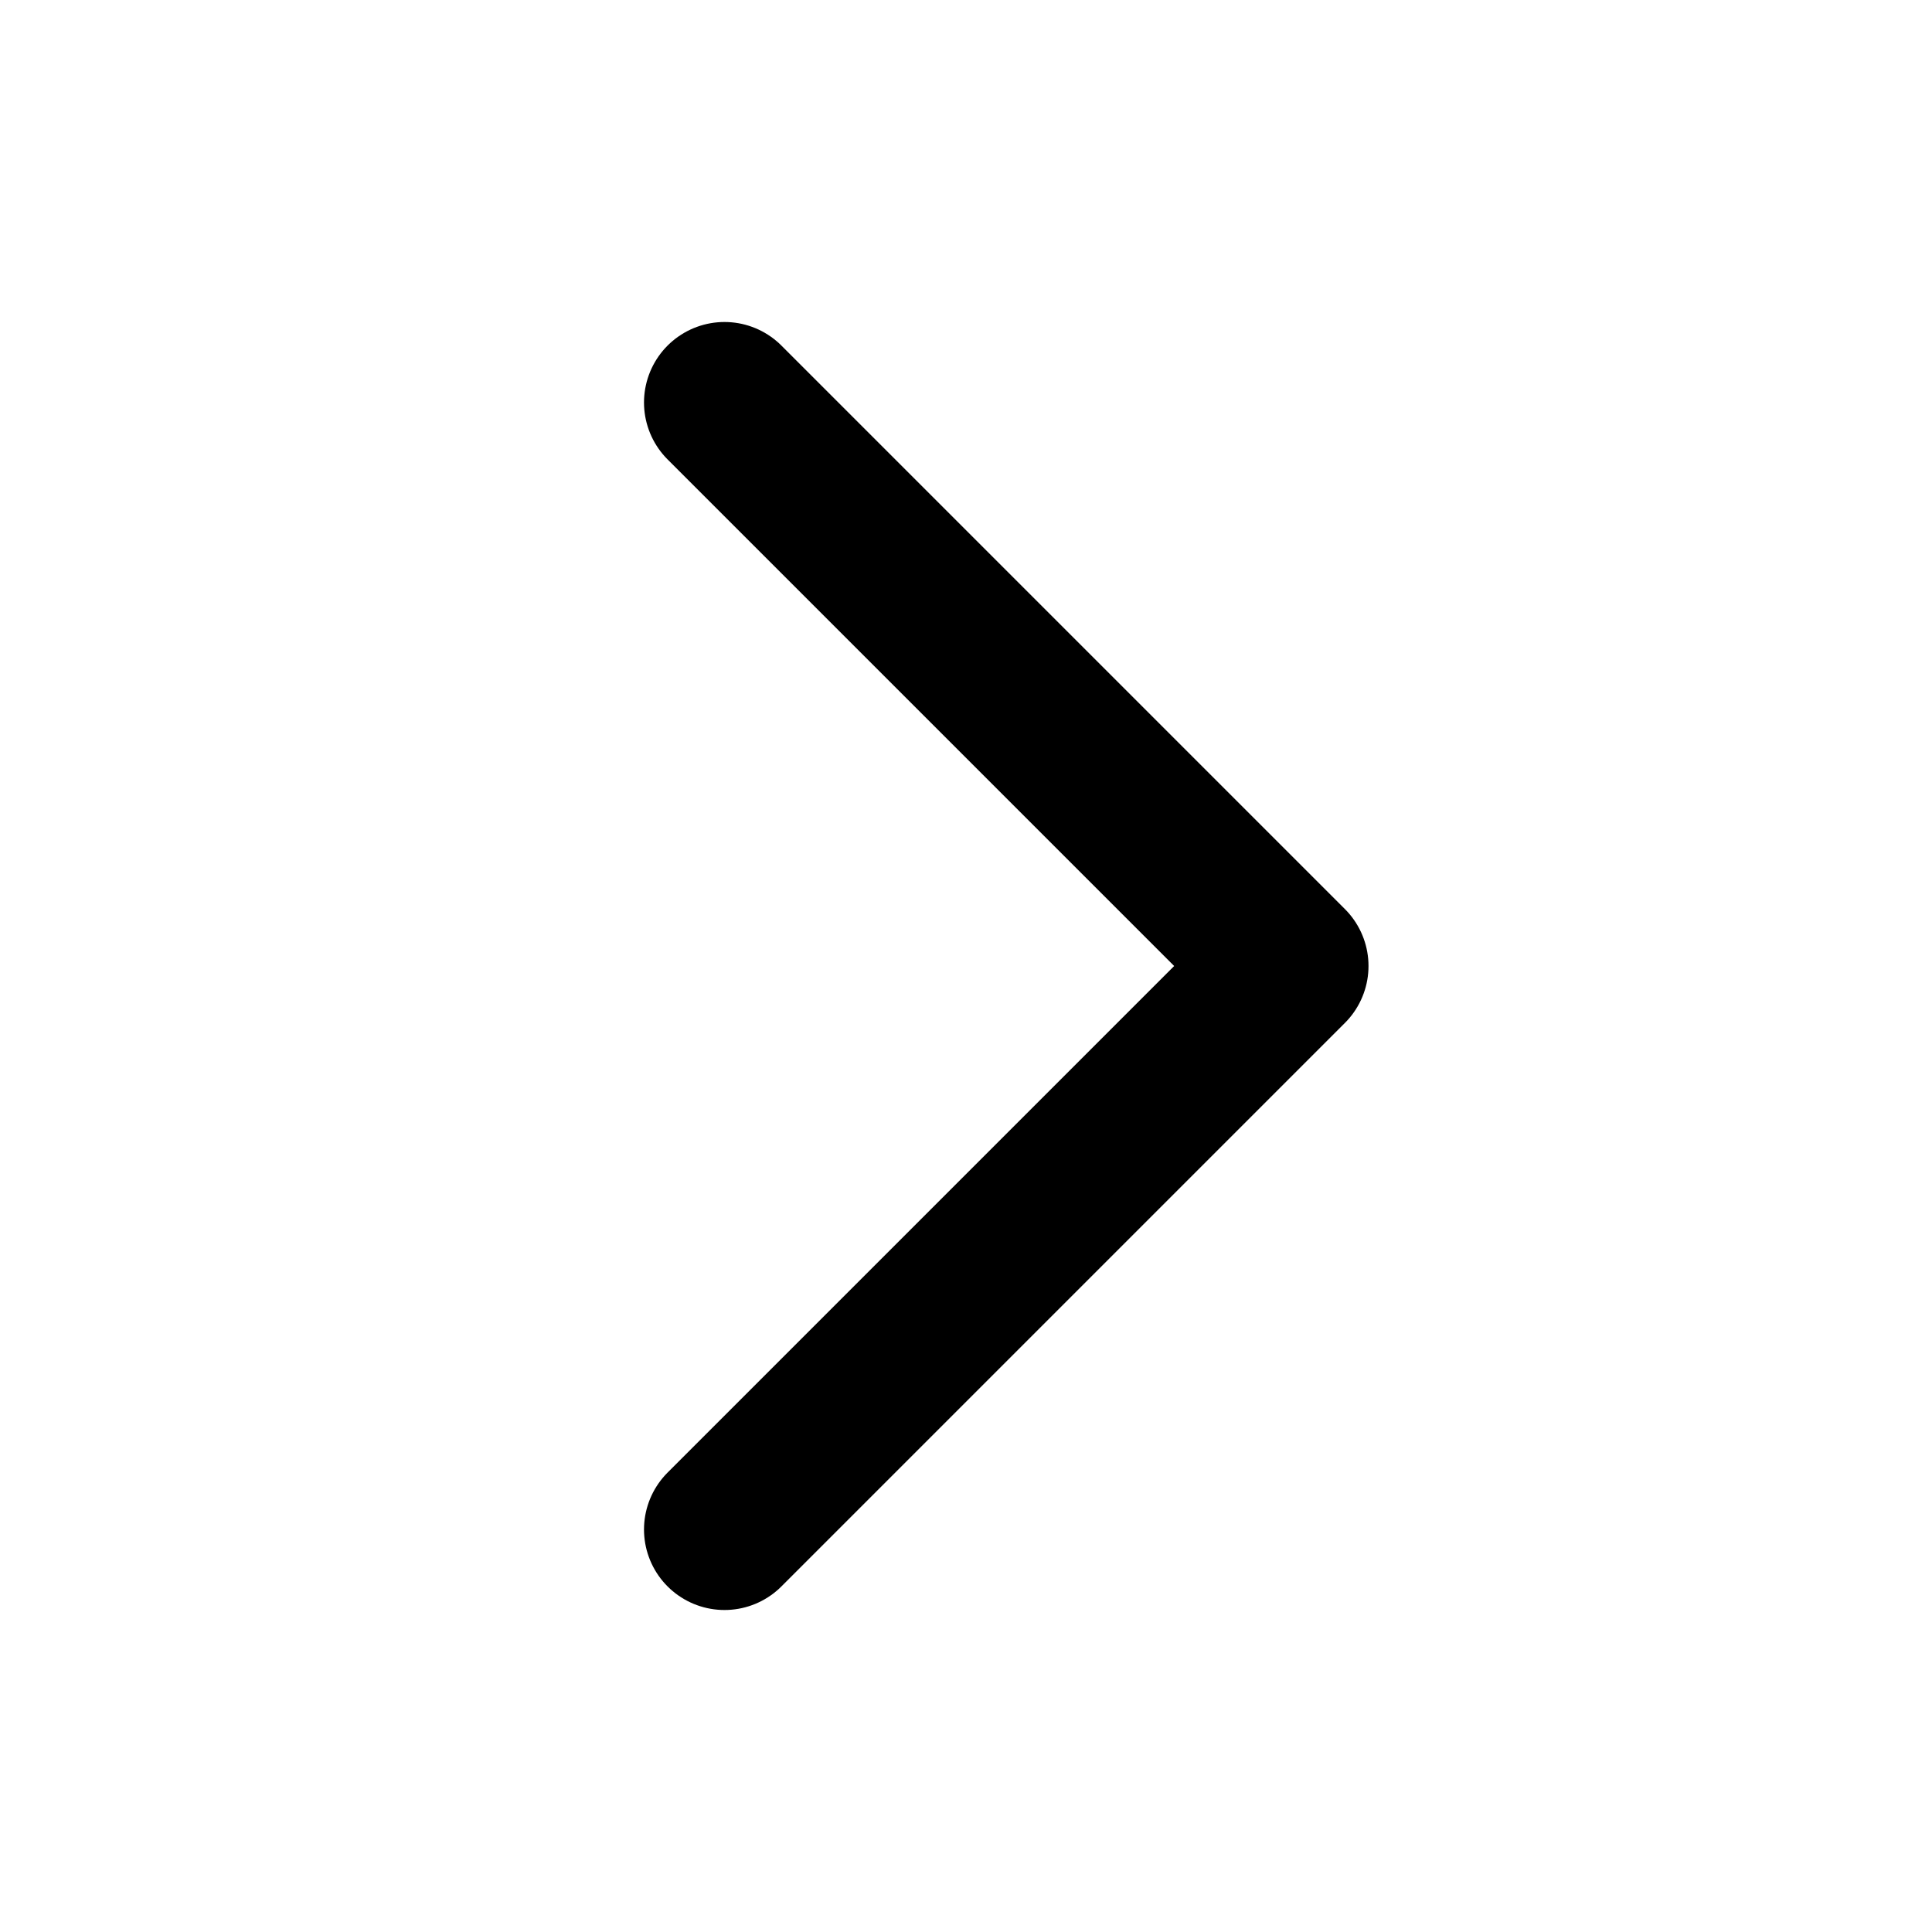
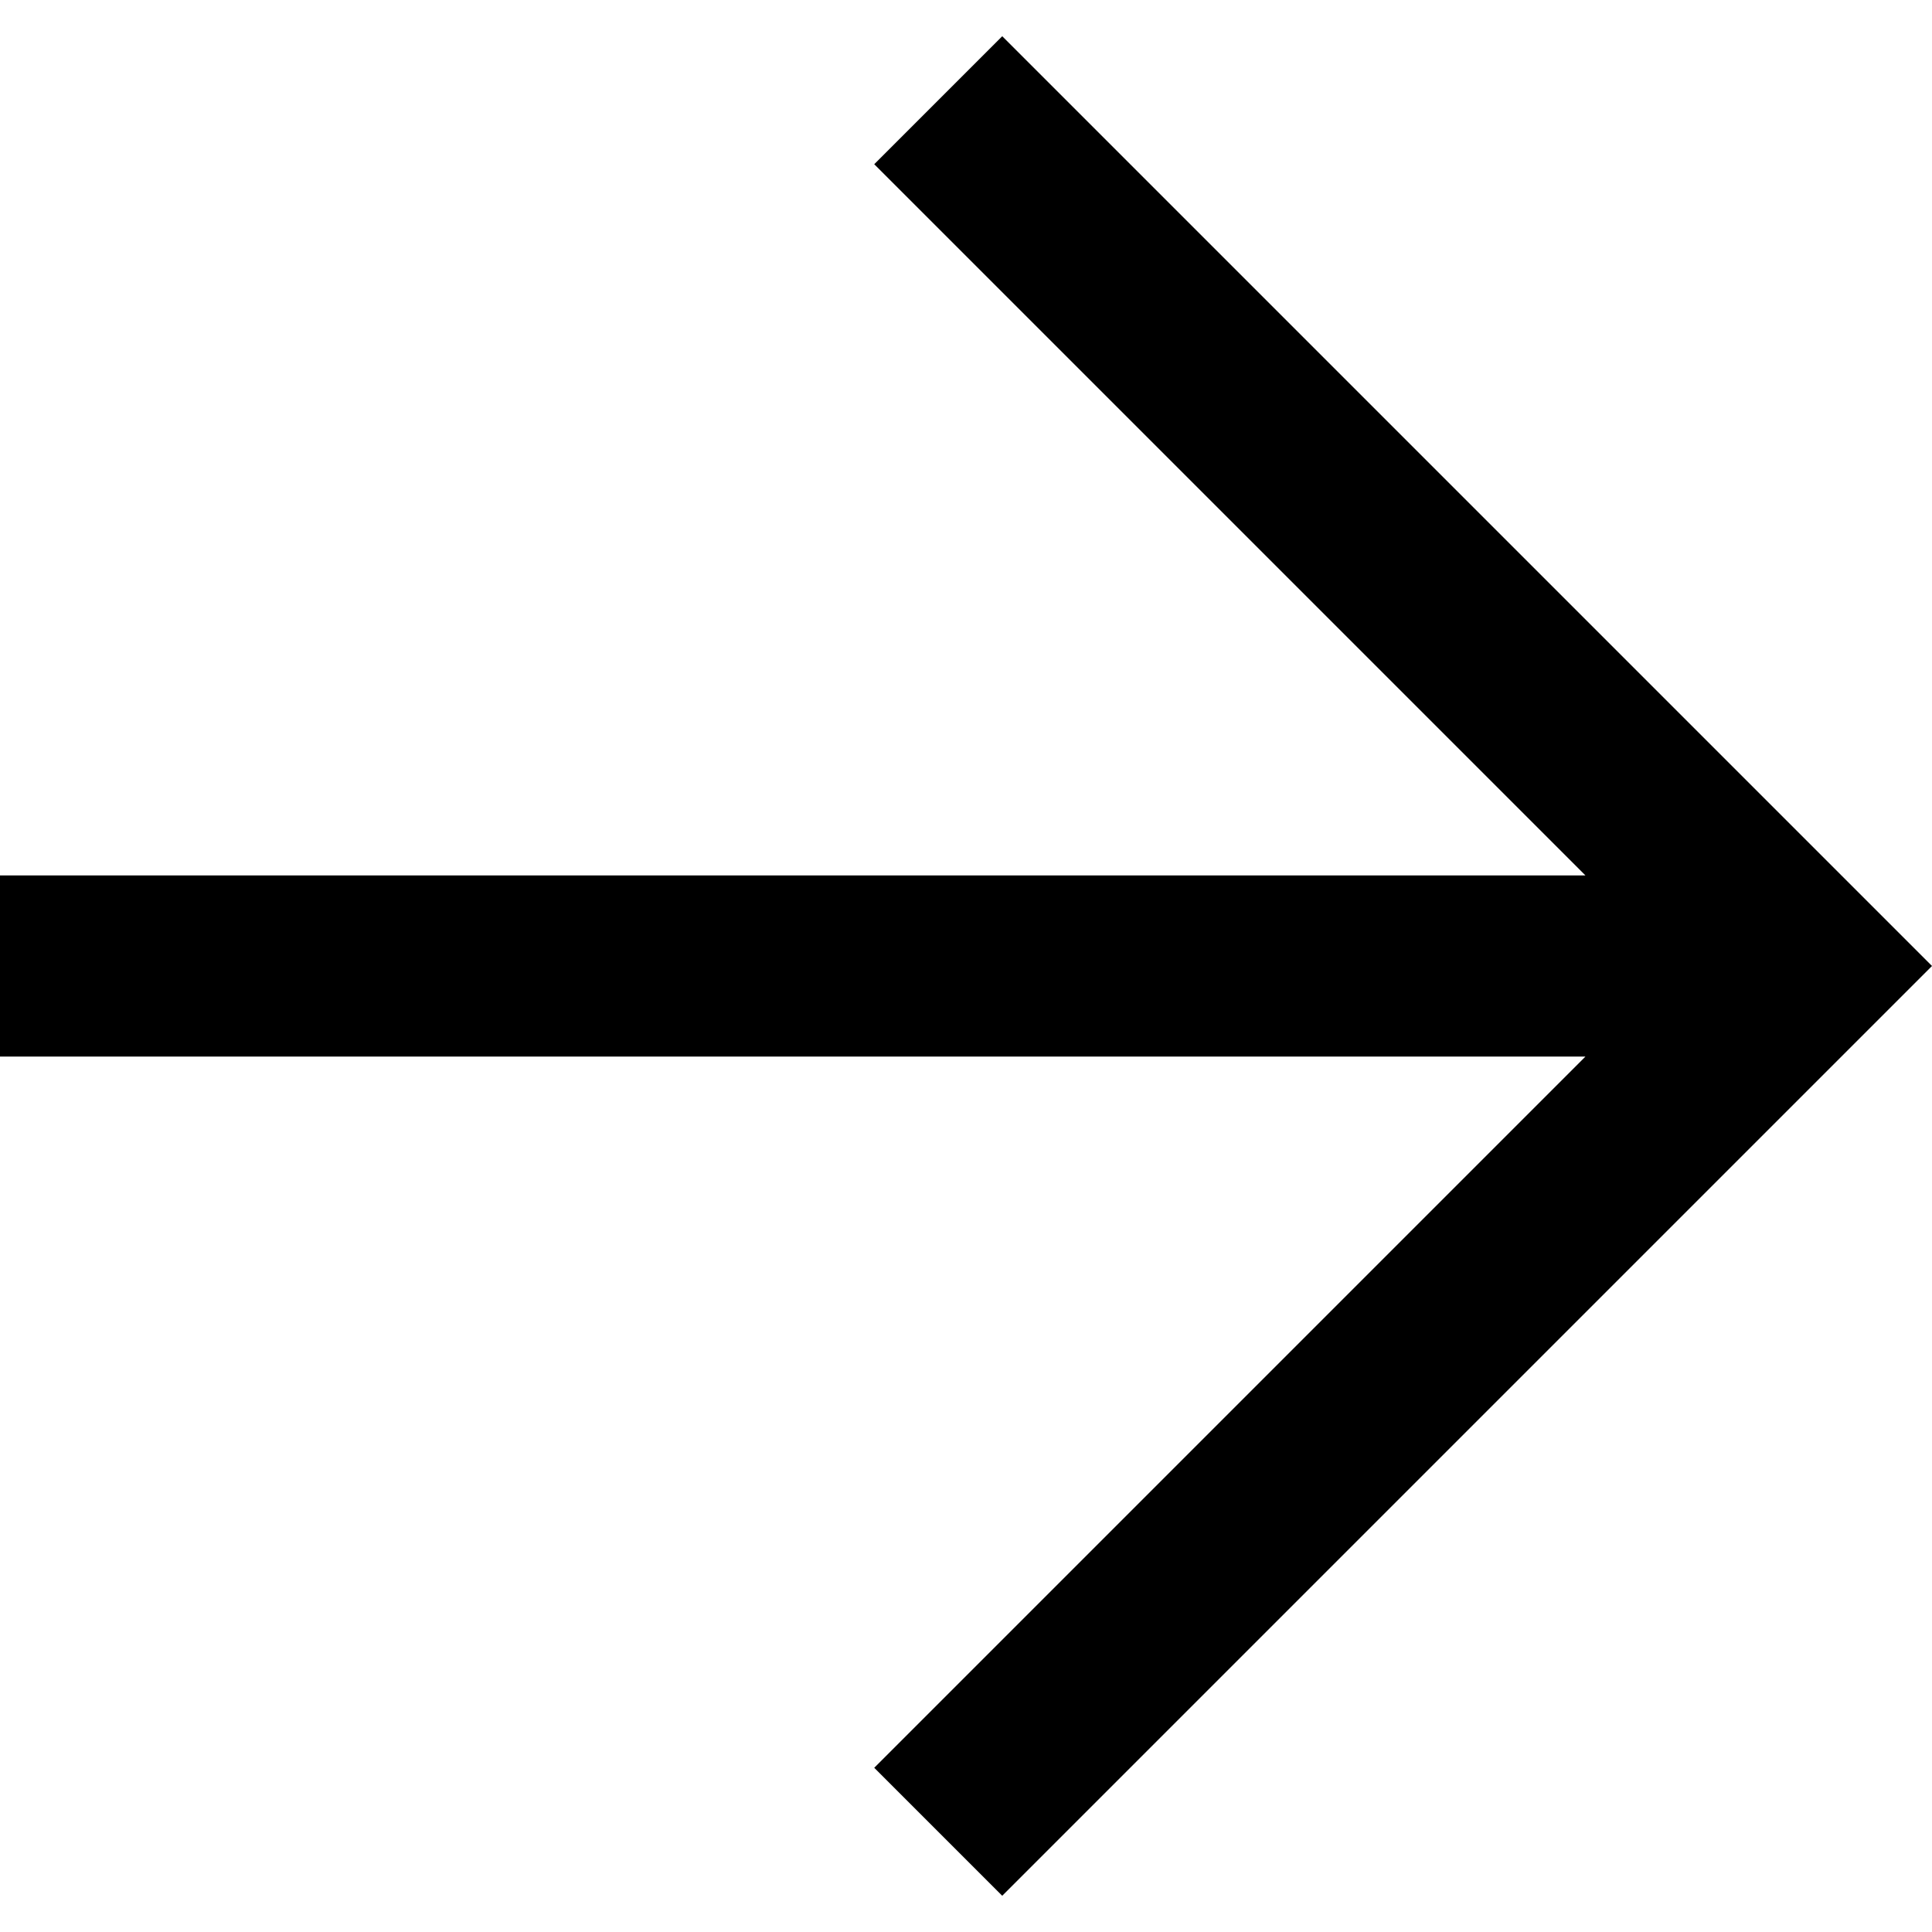
- <svg xmlns="http://www.w3.org/2000/svg" width="24px" height="24px" viewBox="0 0 24 24">
-   <g stroke="none" stroke-width="1" fill="none" fill-rule="evenodd" stroke-linecap="round" stroke-linejoin="round">
-     <polyline stroke="#000000" stroke-width="2" points="9 19 16 12 9 5" />
-   </g>
+ <svg xmlns="http://www.w3.org/2000/svg" width="16" height="16" viewBox="0 0 16 16">
+   <path d="m7.24 1.36 5.89 5.89H0v1.5h13.13l-5.89 5.89L8.3 15.7 16 8 8.3.3 7.24 1.36Z" fill="currentColor" />
</svg>
